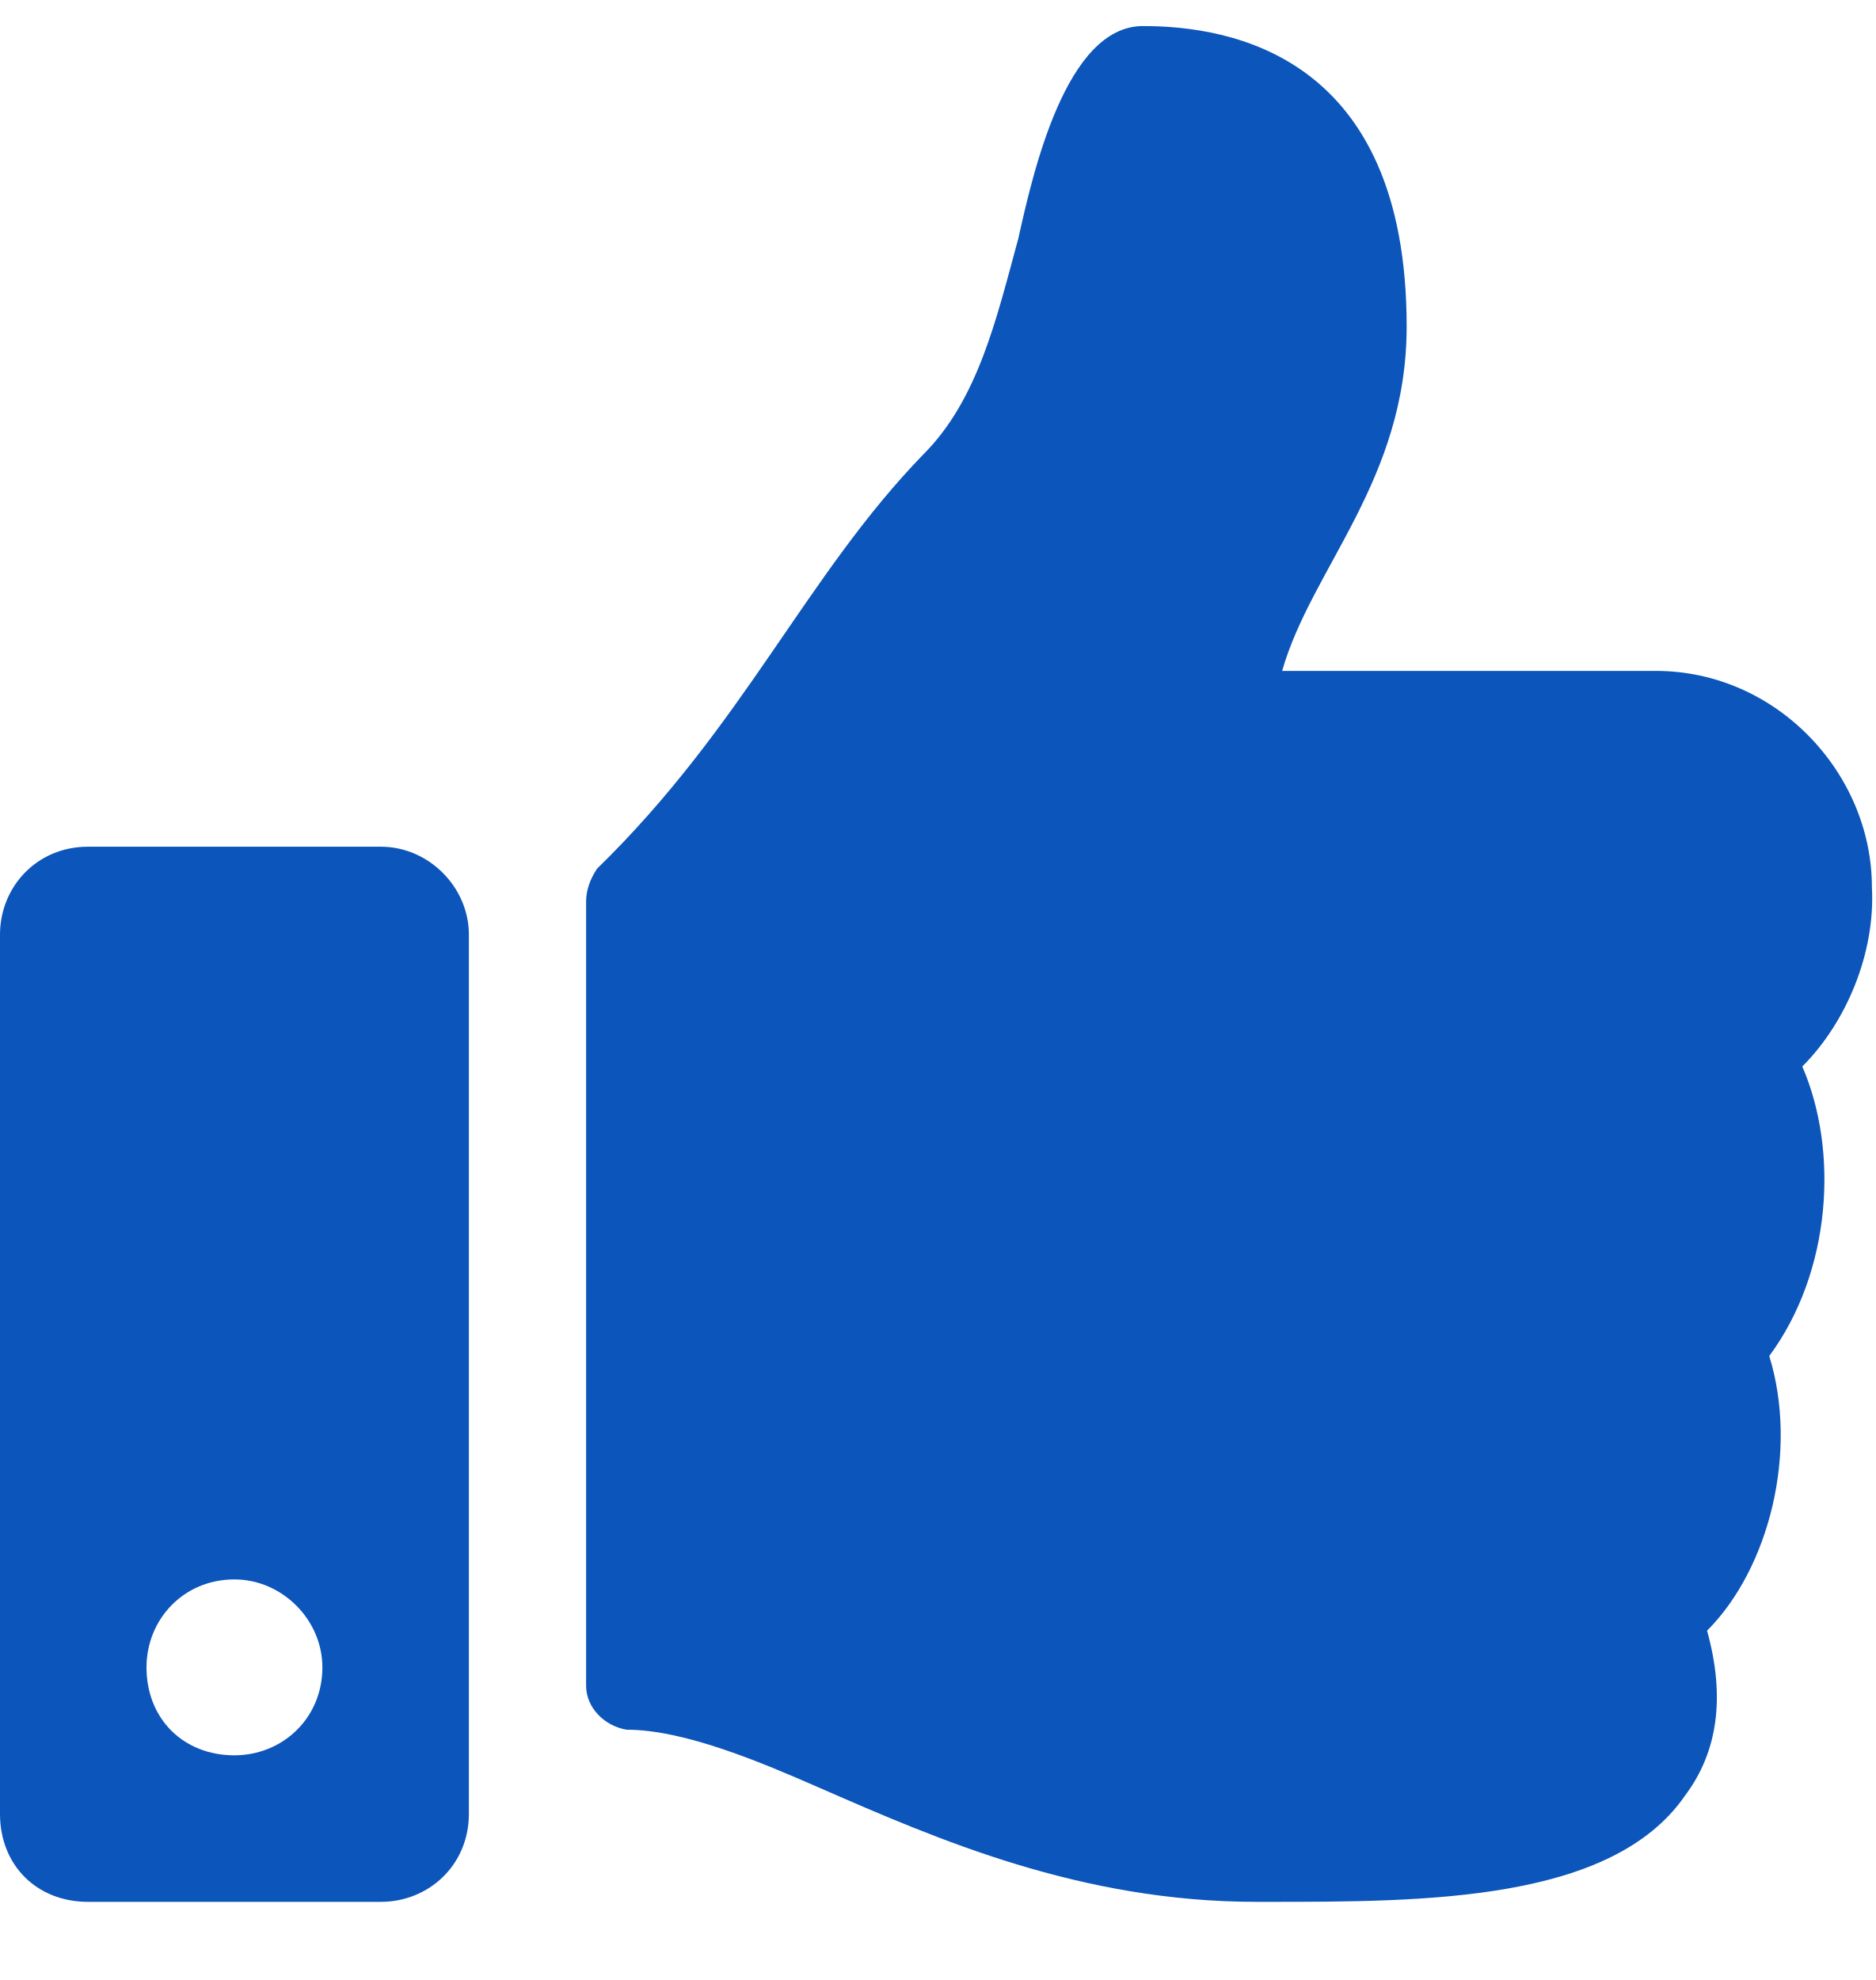
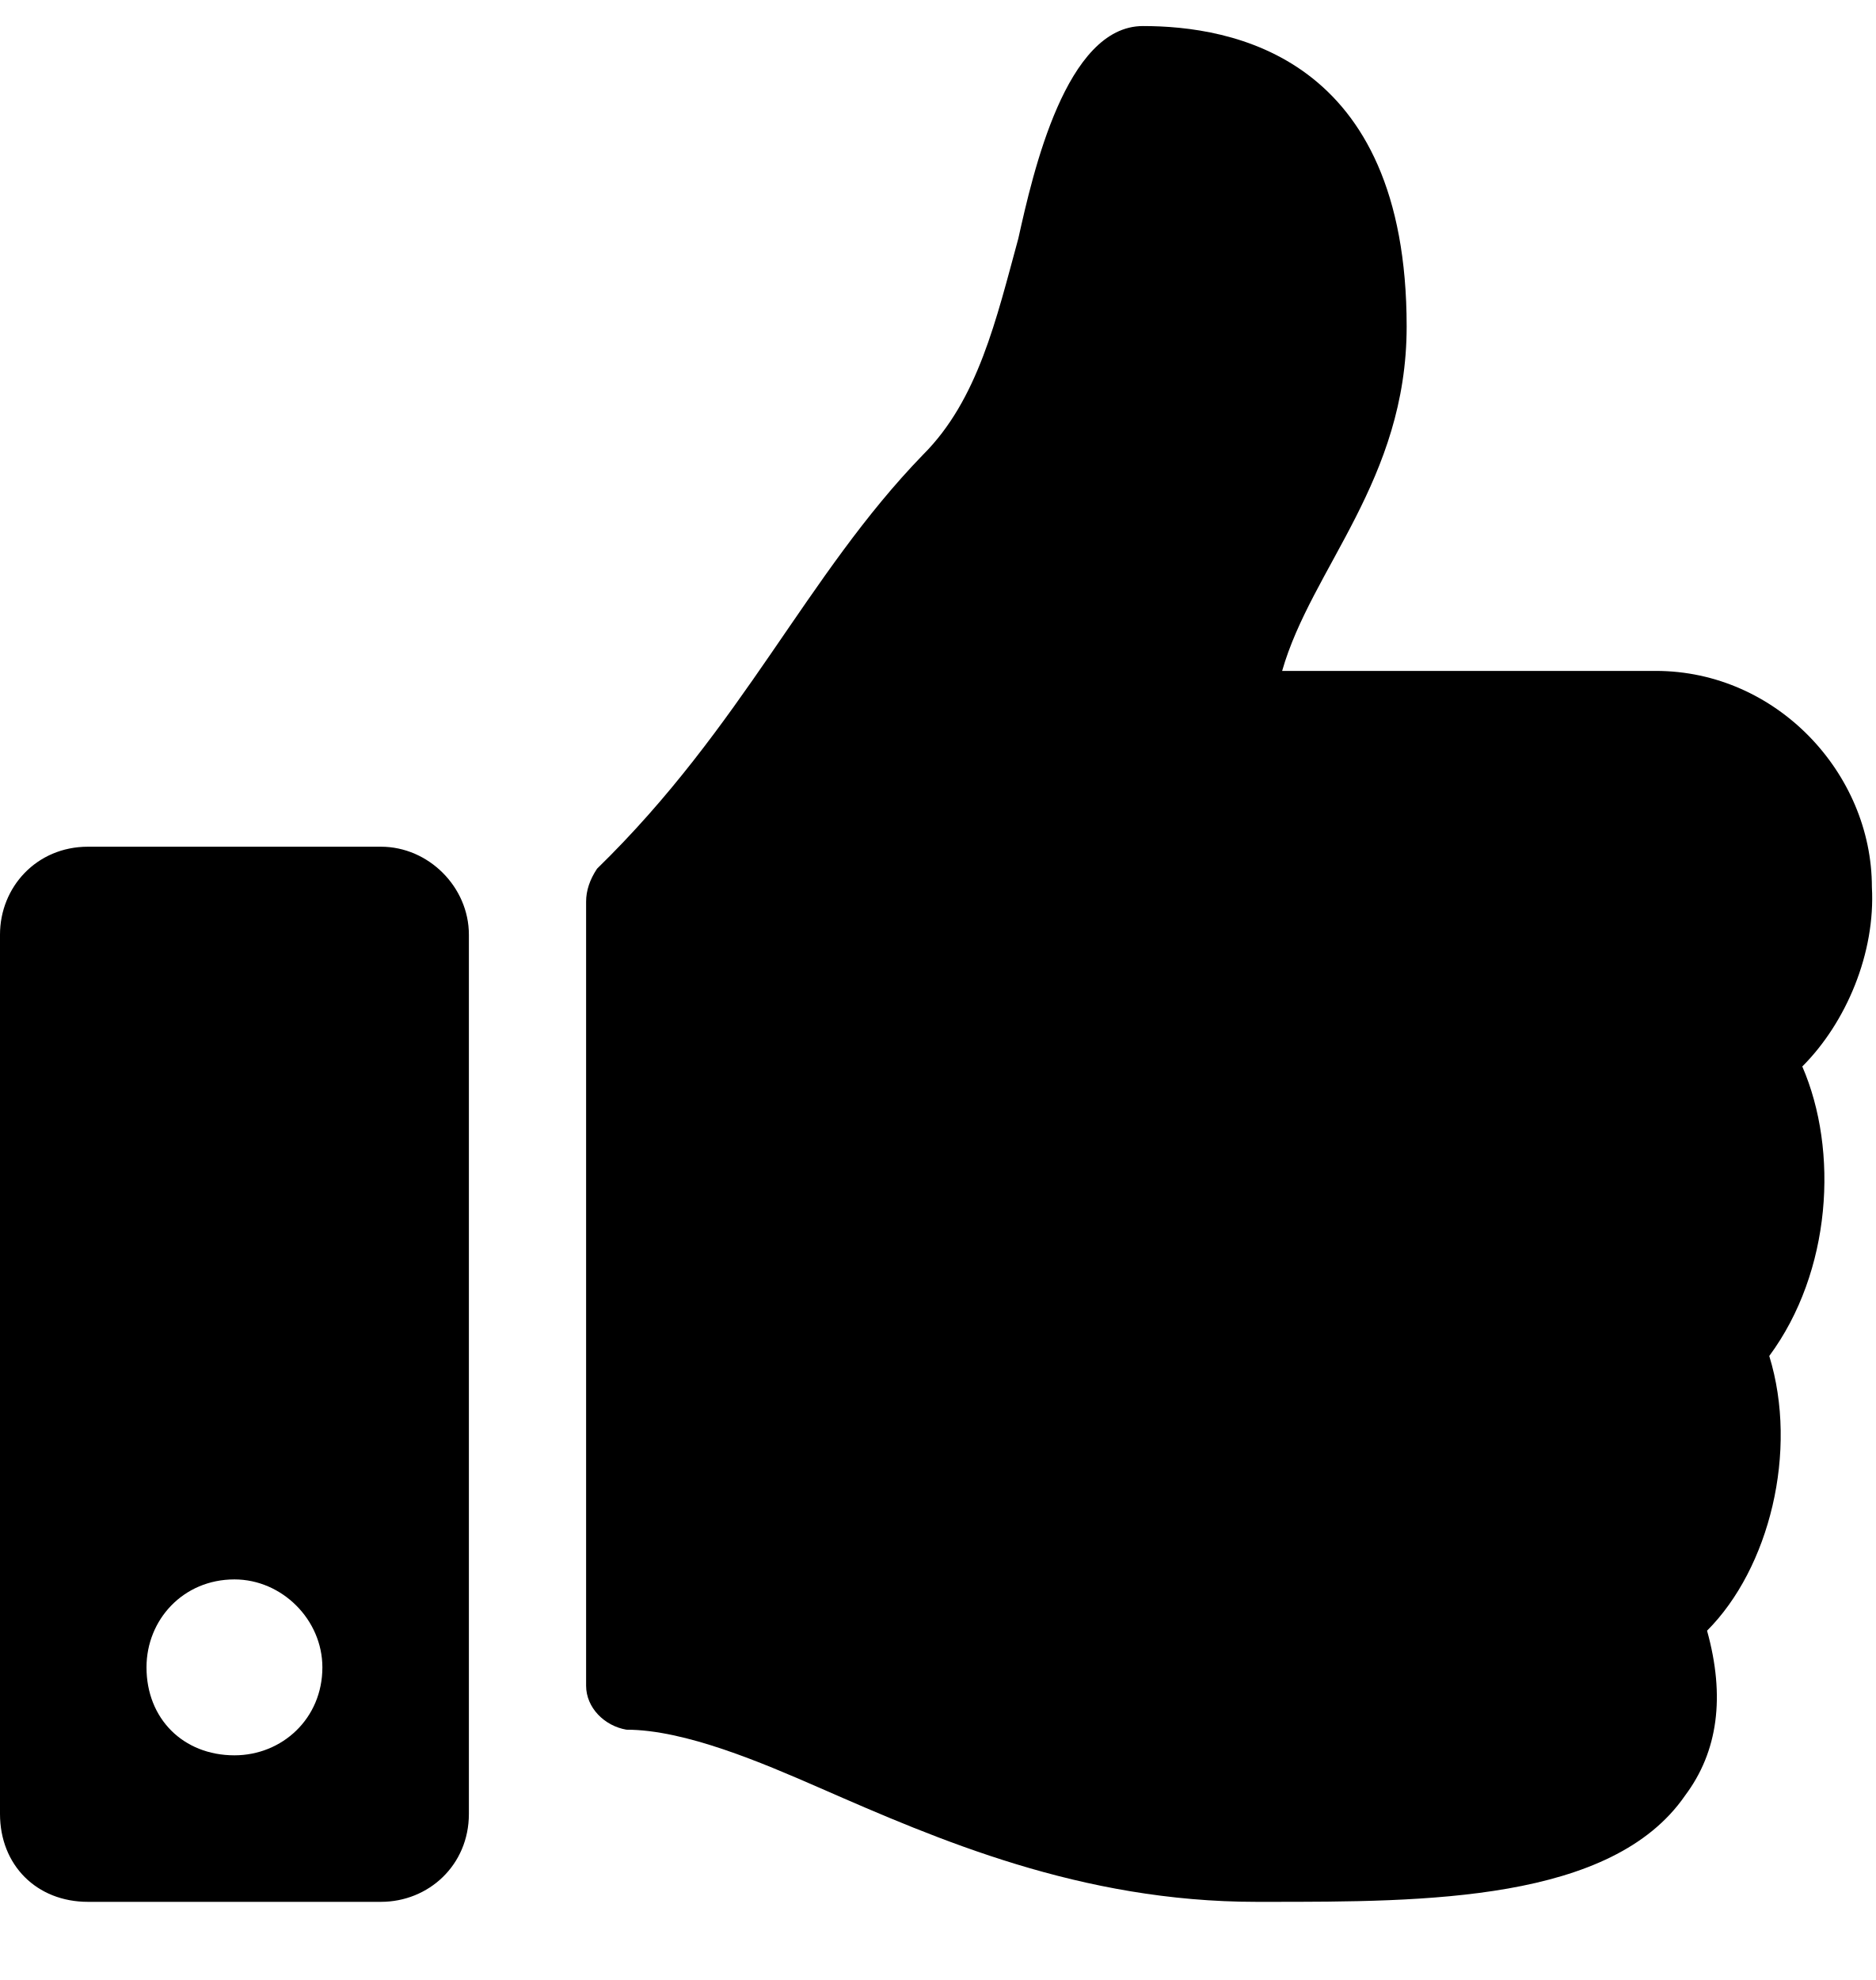
- <svg xmlns="http://www.w3.org/2000/svg" width="18" height="19" viewBox="0 0 18 19" fill="none">
-   <path d="M3.656 8.125H0.844C0.352 8.125 0 8.512 0 8.969V17.406C0 17.898 0.352 18.25 0.844 18.25H3.656C4.113 18.25 4.5 17.898 4.5 17.406V8.969C4.5 8.512 4.113 8.125 3.656 8.125ZM2.25 16.844C1.758 16.844 1.406 16.492 1.406 16C1.406 15.543 1.758 15.156 2.25 15.156C2.707 15.156 3.094 15.543 3.094 16C3.094 16.492 2.707 16.844 2.25 16.844ZM13.5 3.133C13.5 0.531 11.812 0.25 10.969 0.25C10.23 0.25 9.914 1.656 9.773 2.289C9.562 3.062 9.387 3.836 8.859 4.363C7.734 5.523 7.137 6.965 5.73 8.336C5.66 8.441 5.625 8.547 5.625 8.652V16.176C5.625 16.387 5.801 16.562 6.012 16.598C6.574 16.598 7.312 16.914 7.875 17.16C9 17.652 10.371 18.25 12.059 18.25H12.164C13.676 18.25 15.469 18.25 16.172 17.23C16.488 16.809 16.559 16.281 16.383 15.648C16.98 15.051 17.262 13.926 16.98 13.012C17.578 12.203 17.648 11.043 17.297 10.234C17.719 9.812 18 9.145 17.965 8.512C17.965 7.422 17.051 6.438 15.891 6.438H12.305C12.586 5.453 13.5 4.609 13.5 3.133Z" fill="#0B55BB" />
+ <svg xmlns="http://www.w3.org/2000/svg" width="18" height="19" viewBox="0 0 18 19">
+   <path d="M3.656 8.125H0.844C0.352 8.125 0 8.512 0 8.969V17.406C0 17.898 0.352 18.25 0.844 18.25H3.656C4.113 18.25 4.5 17.898 4.5 17.406V8.969C4.5 8.512 4.113 8.125 3.656 8.125ZM2.25 16.844C1.758 16.844 1.406 16.492 1.406 16C1.406 15.543 1.758 15.156 2.25 15.156C2.707 15.156 3.094 15.543 3.094 16C3.094 16.492 2.707 16.844 2.25 16.844ZM13.5 3.133C13.5 0.531 11.812 0.25 10.969 0.25C10.23 0.25 9.914 1.656 9.773 2.289C9.562 3.062 9.387 3.836 8.859 4.363C7.734 5.523 7.137 6.965 5.73 8.336C5.66 8.441 5.625 8.547 5.625 8.652V16.176C5.625 16.387 5.801 16.562 6.012 16.598C6.574 16.598 7.312 16.914 7.875 17.16C9 17.652 10.371 18.25 12.059 18.25H12.164C13.676 18.25 15.469 18.25 16.172 17.23C16.488 16.809 16.559 16.281 16.383 15.648C16.98 15.051 17.262 13.926 16.98 13.012C17.578 12.203 17.648 11.043 17.297 10.234C17.719 9.812 18 9.145 17.965 8.512C17.965 7.422 17.051 6.438 15.891 6.438H12.305C12.586 5.453 13.5 4.609 13.5 3.133Z" />
</svg>
